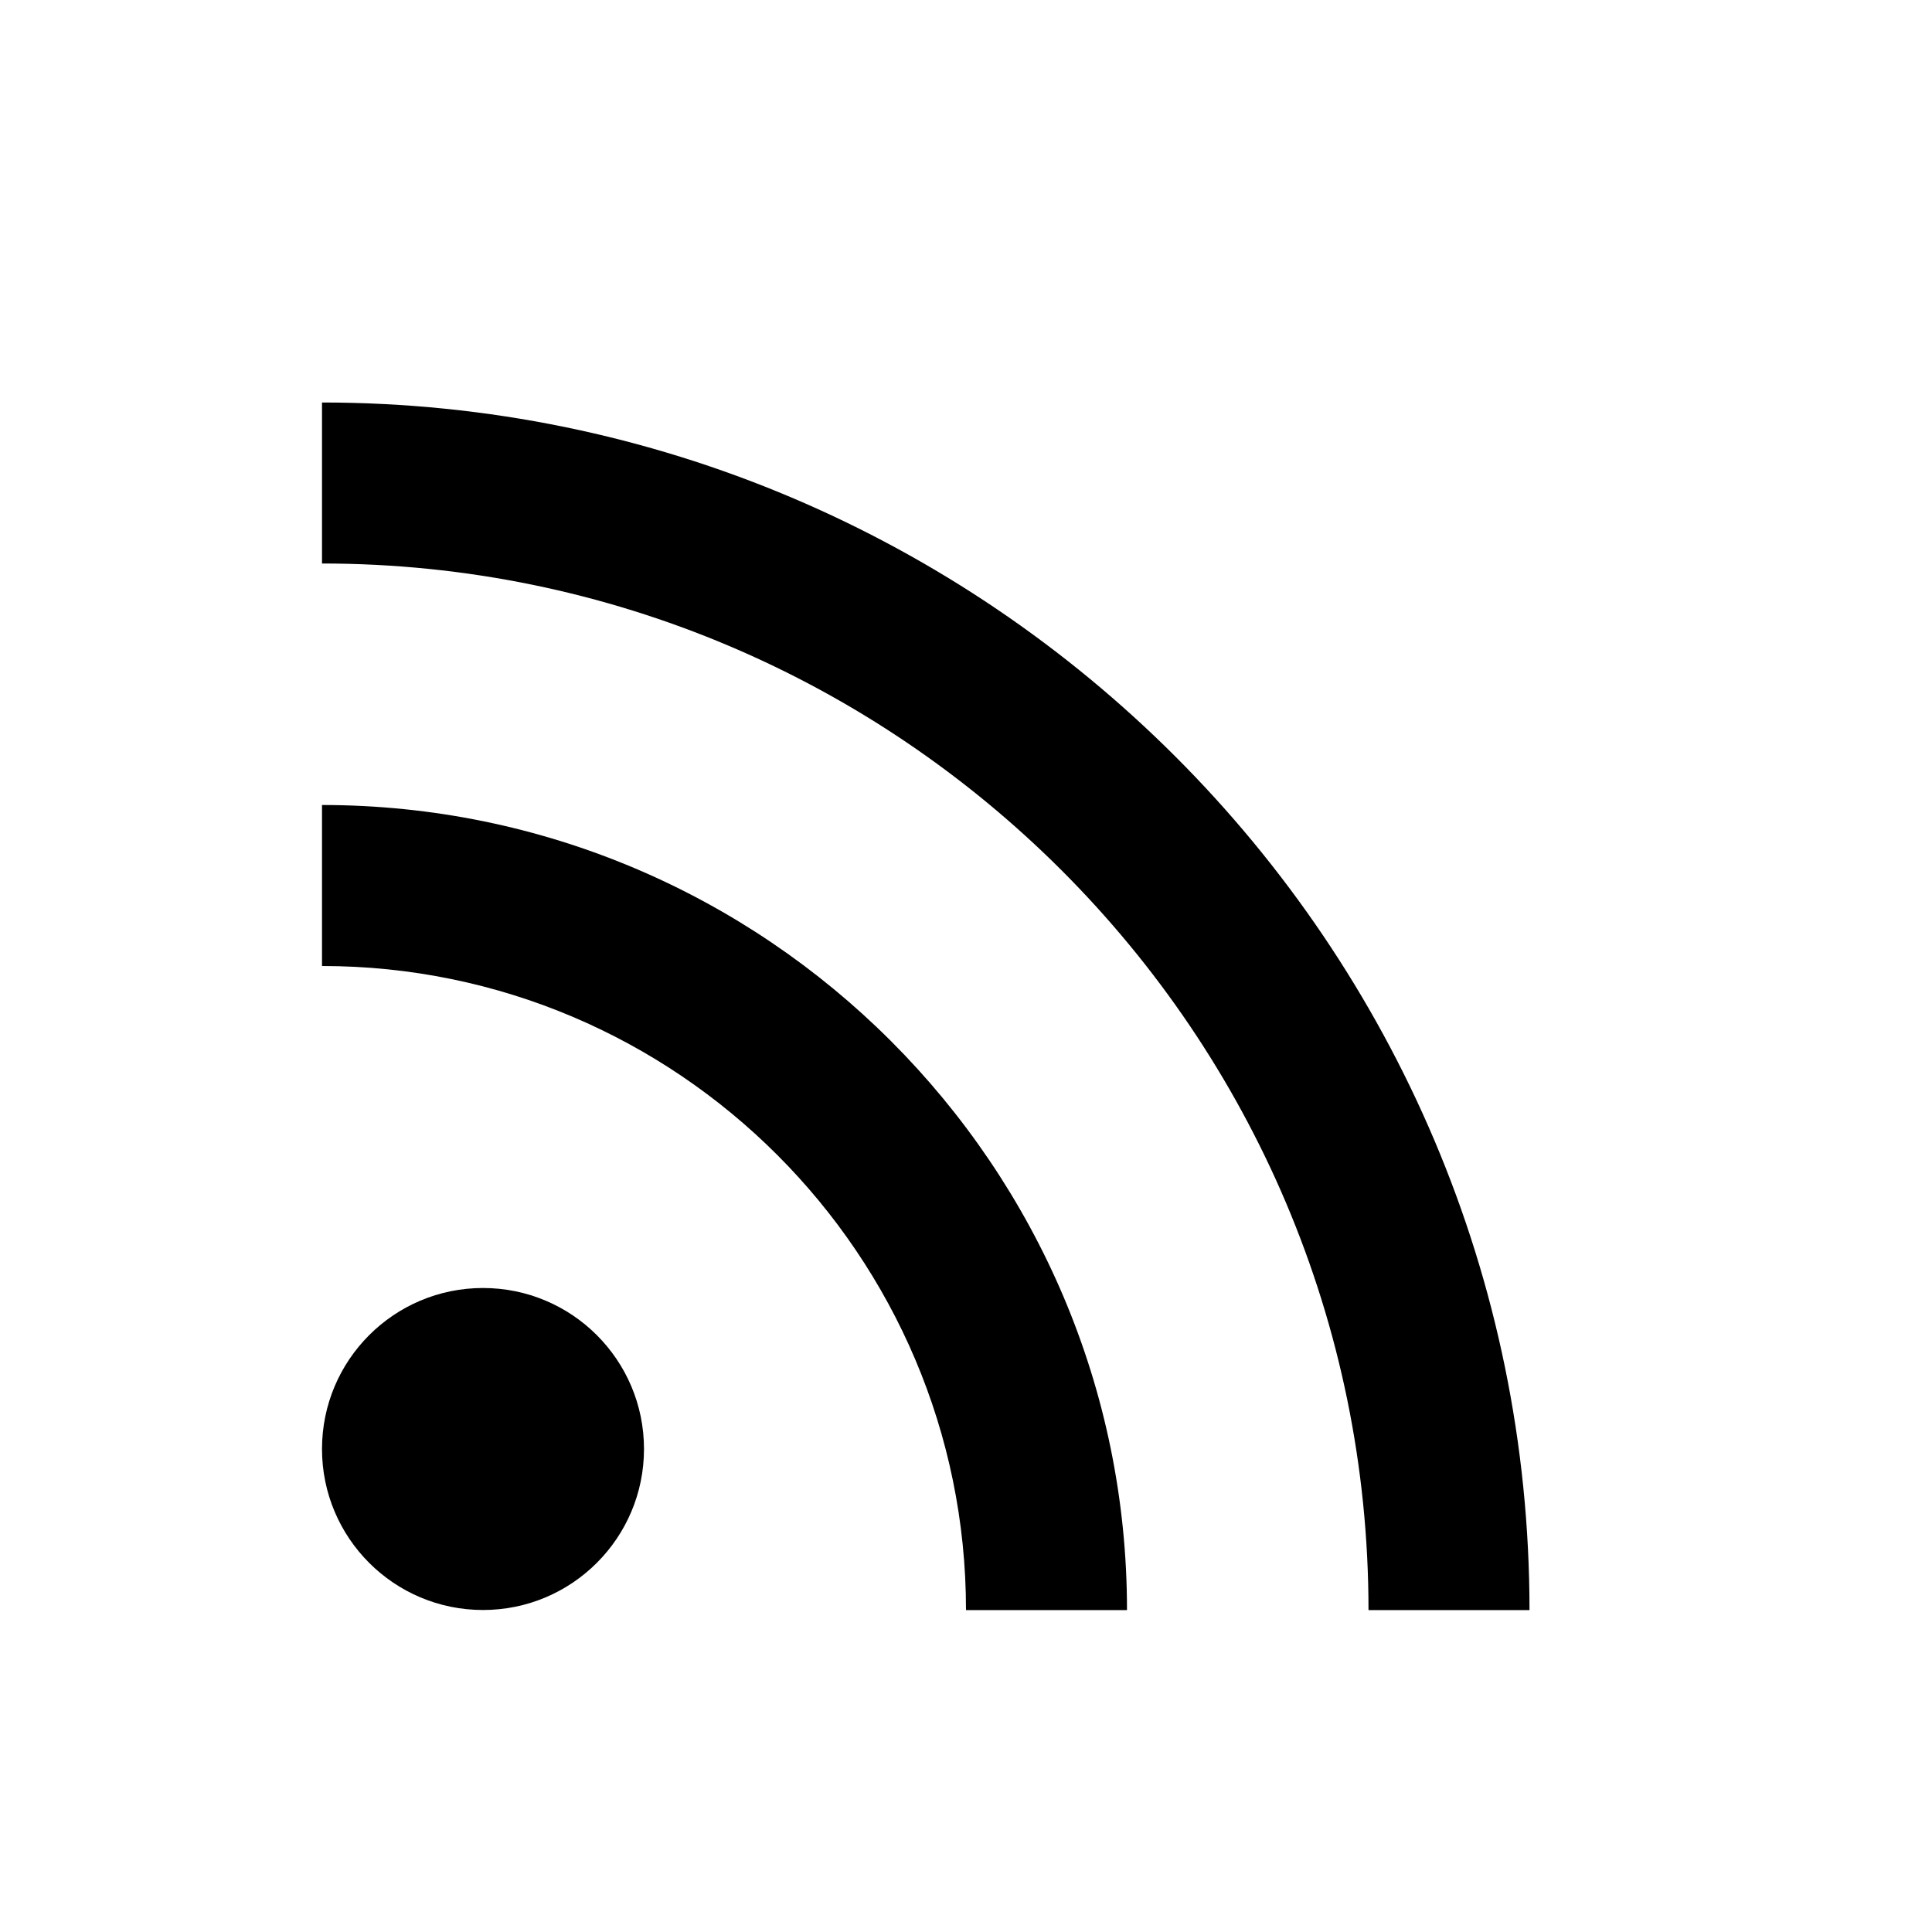
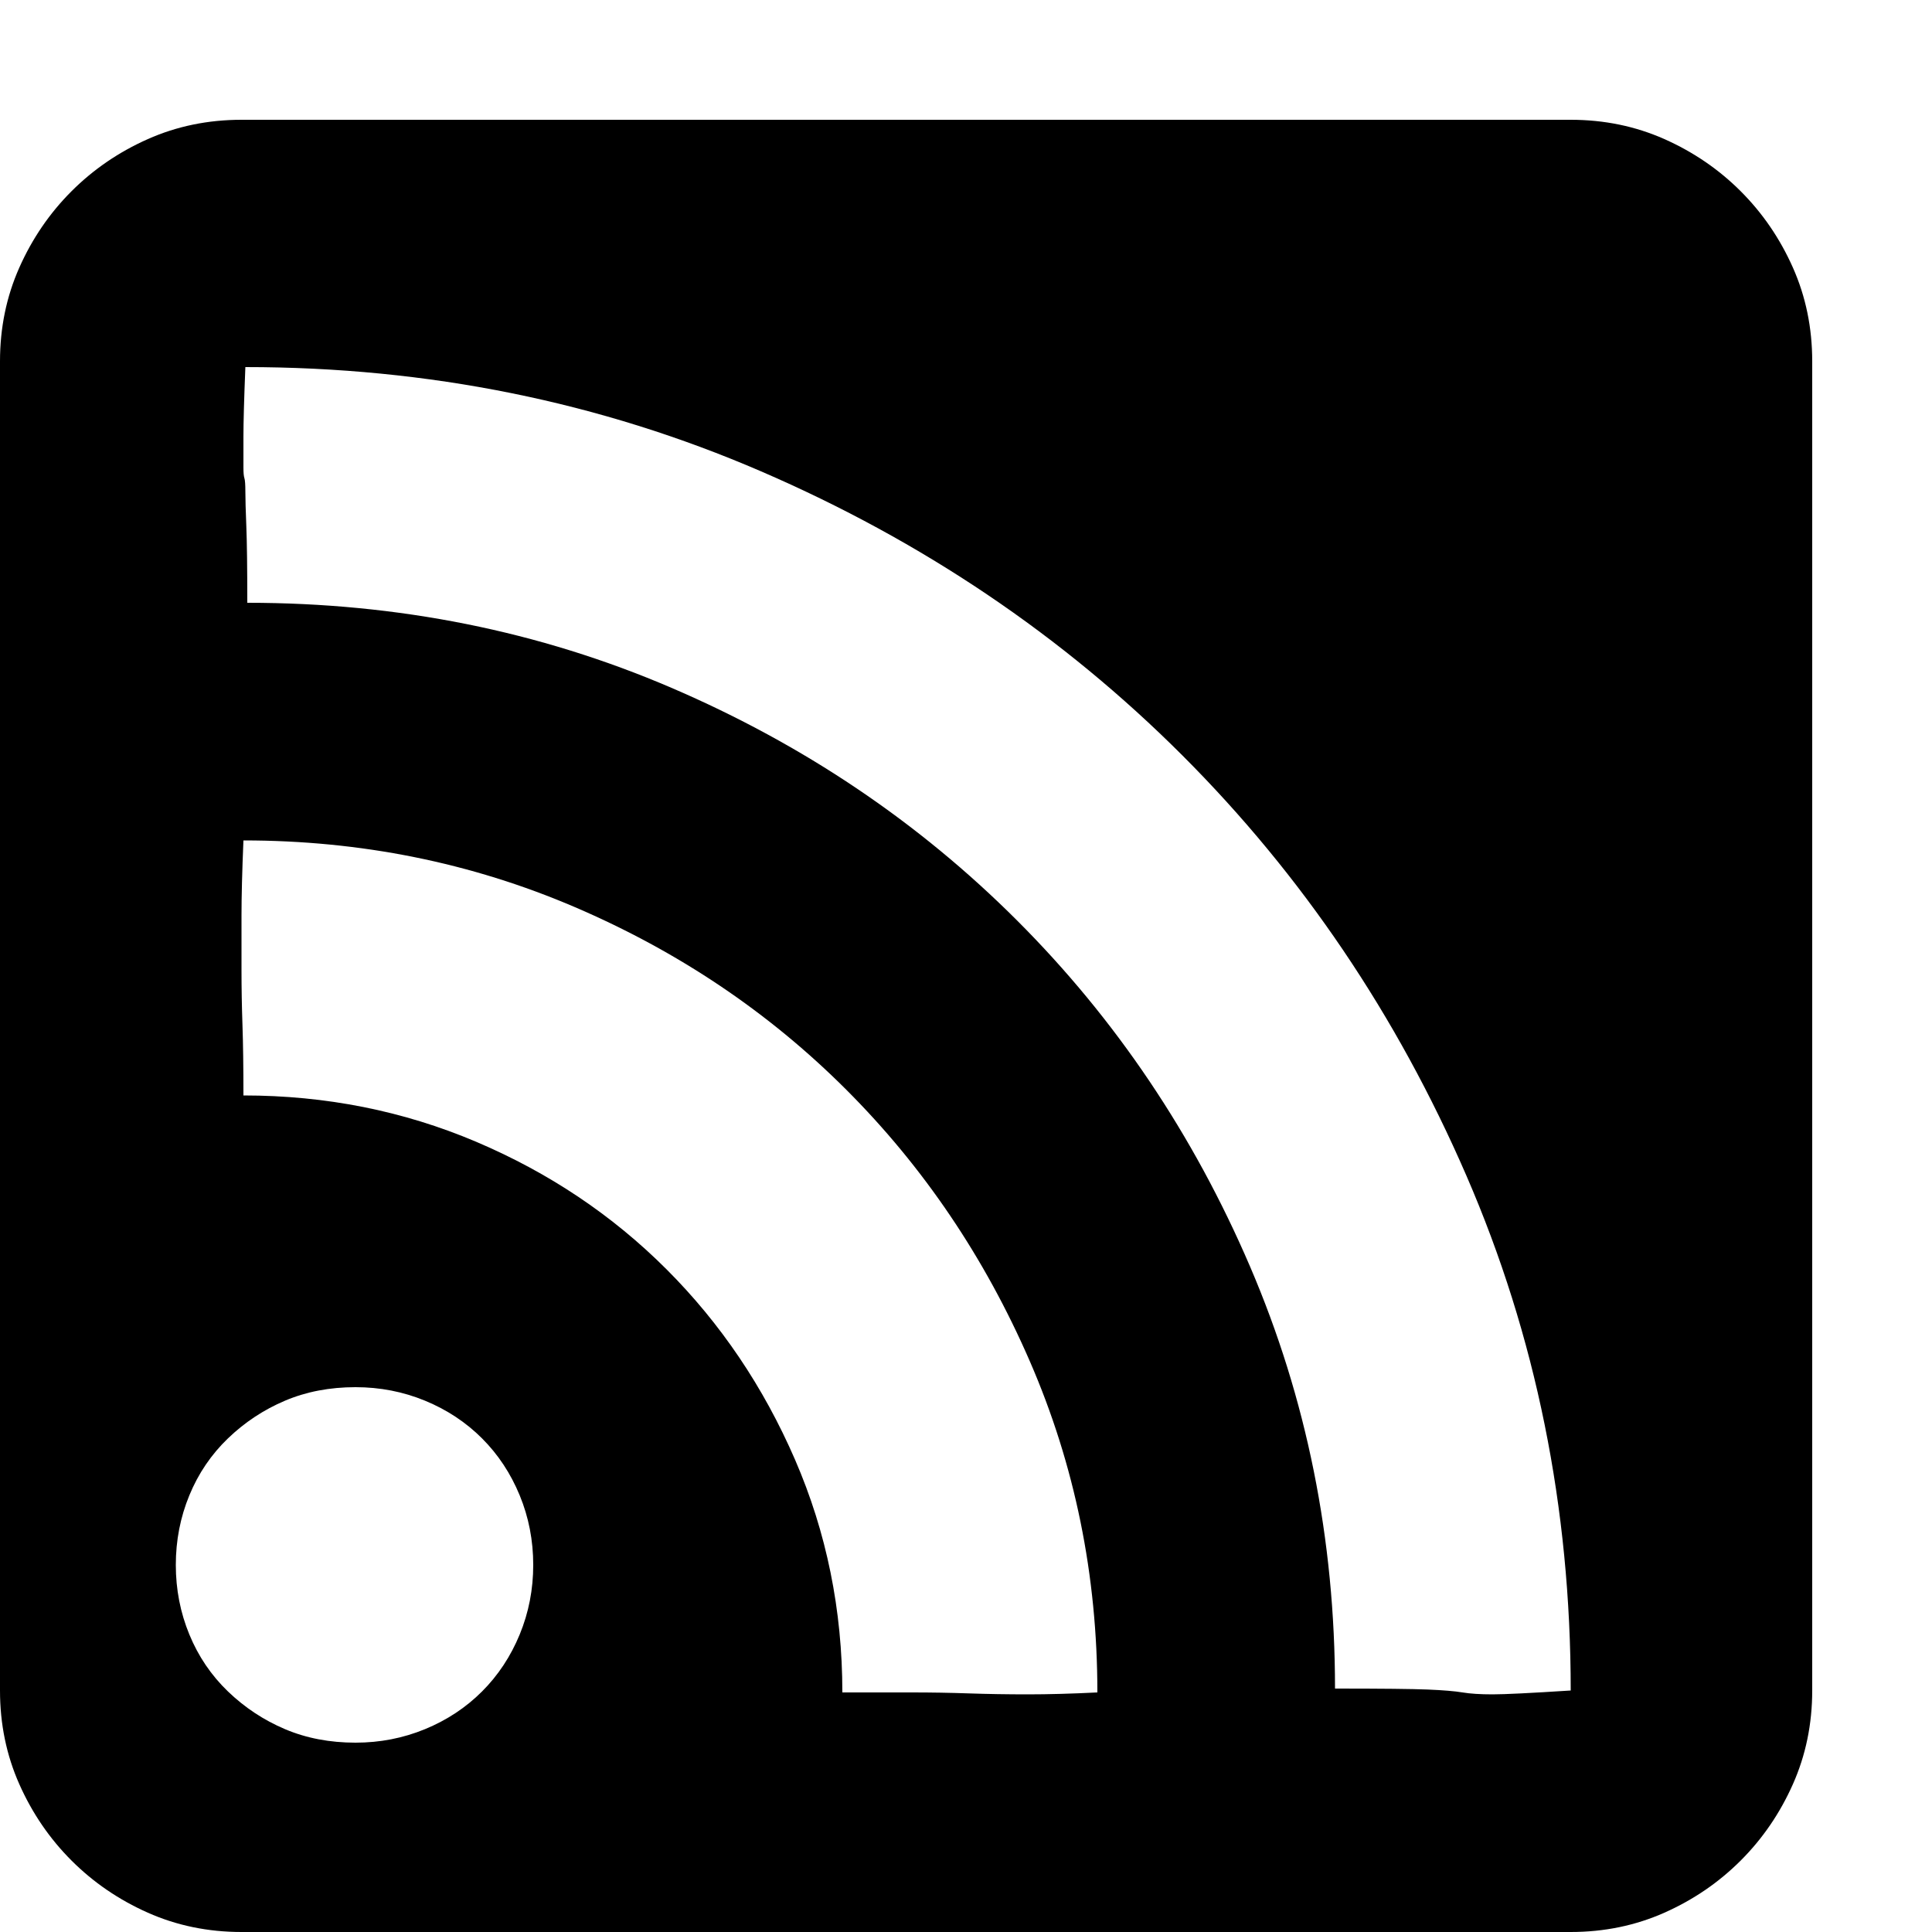
- <svg xmlns="http://www.w3.org/2000/svg" width="24" height="24" viewBox="0 0 24 24" style="fill: currentColor;transform: ;msFilter:;">
-   <path d="M19 20.001C19 11.729 12.271 5 4 5v2c7.168 0 13 5.832 13 13.001h2z" />
-   <path d="M12 20.001h2C14 14.486 9.514 10 4 10v2c4.411 0 8 3.589 8 8.001z" />
-   <circle cx="6" cy="18" r="2" />
+ <svg xmlns="http://www.w3.org/2000/svg" class="icon" viewBox="0 0 1024 1024" version="1.1" width="20" height="20">
+   <path d="M832.512 63.488q26.624 0 49.664 10.24t40.448 27.648 27.648 40.448 10.24 49.664l0 704.512q0 26.624-10.24 49.664t-27.648 40.448-40.448 27.648-49.664 10.24l-704.512 0q-26.624 0-49.664-10.24t-40.448-27.648-27.648-40.448-10.24-49.664l0-704.512q0-26.624 10.24-49.664t27.648-40.448 40.448-27.648 49.664-10.24l704.512 0zM188.416 923.648q19.456 0 36.864-7.168t30.208-19.968 19.968-30.208 7.168-36.864-7.168-36.864-19.968-30.208-30.208-19.968-36.864-7.168q-20.48 0-37.376 7.168t-30.208 19.968-20.48 30.208-7.168 36.864 7.168 36.864 20.48 30.208 30.208 19.968 37.376 7.168zM446.464 897.024l36.864 0q15.36 0 30.208 0.512t31.232 0.512 36.864-1.024q0-93.184-35.84-175.616t-97.28-143.872-143.872-96.768-175.616-35.328q-1.024 24.576-1.024 39.936l0 28.672q0 14.336 0.512 29.184t0.512 37.376q65.536 0 123.392 24.576t100.864 67.584 68.096 100.864 25.088 123.392zM707.584 894.976q36.864 0 49.152 0.512t18.432 1.536 15.872 1.024 41.472-2.048q0-145.408-55.296-272.896t-150.528-222.72-223.232-150.528-273.408-55.296q-1.024 25.6-1.024 36.864l0 16.384q0 4.096 0.512 5.632t0.512 7.168 0.512 18.432 0.512 40.448q119.808 0 224.768 45.056t183.296 123.392 123.392 183.296 45.056 223.744z" />
</svg>
